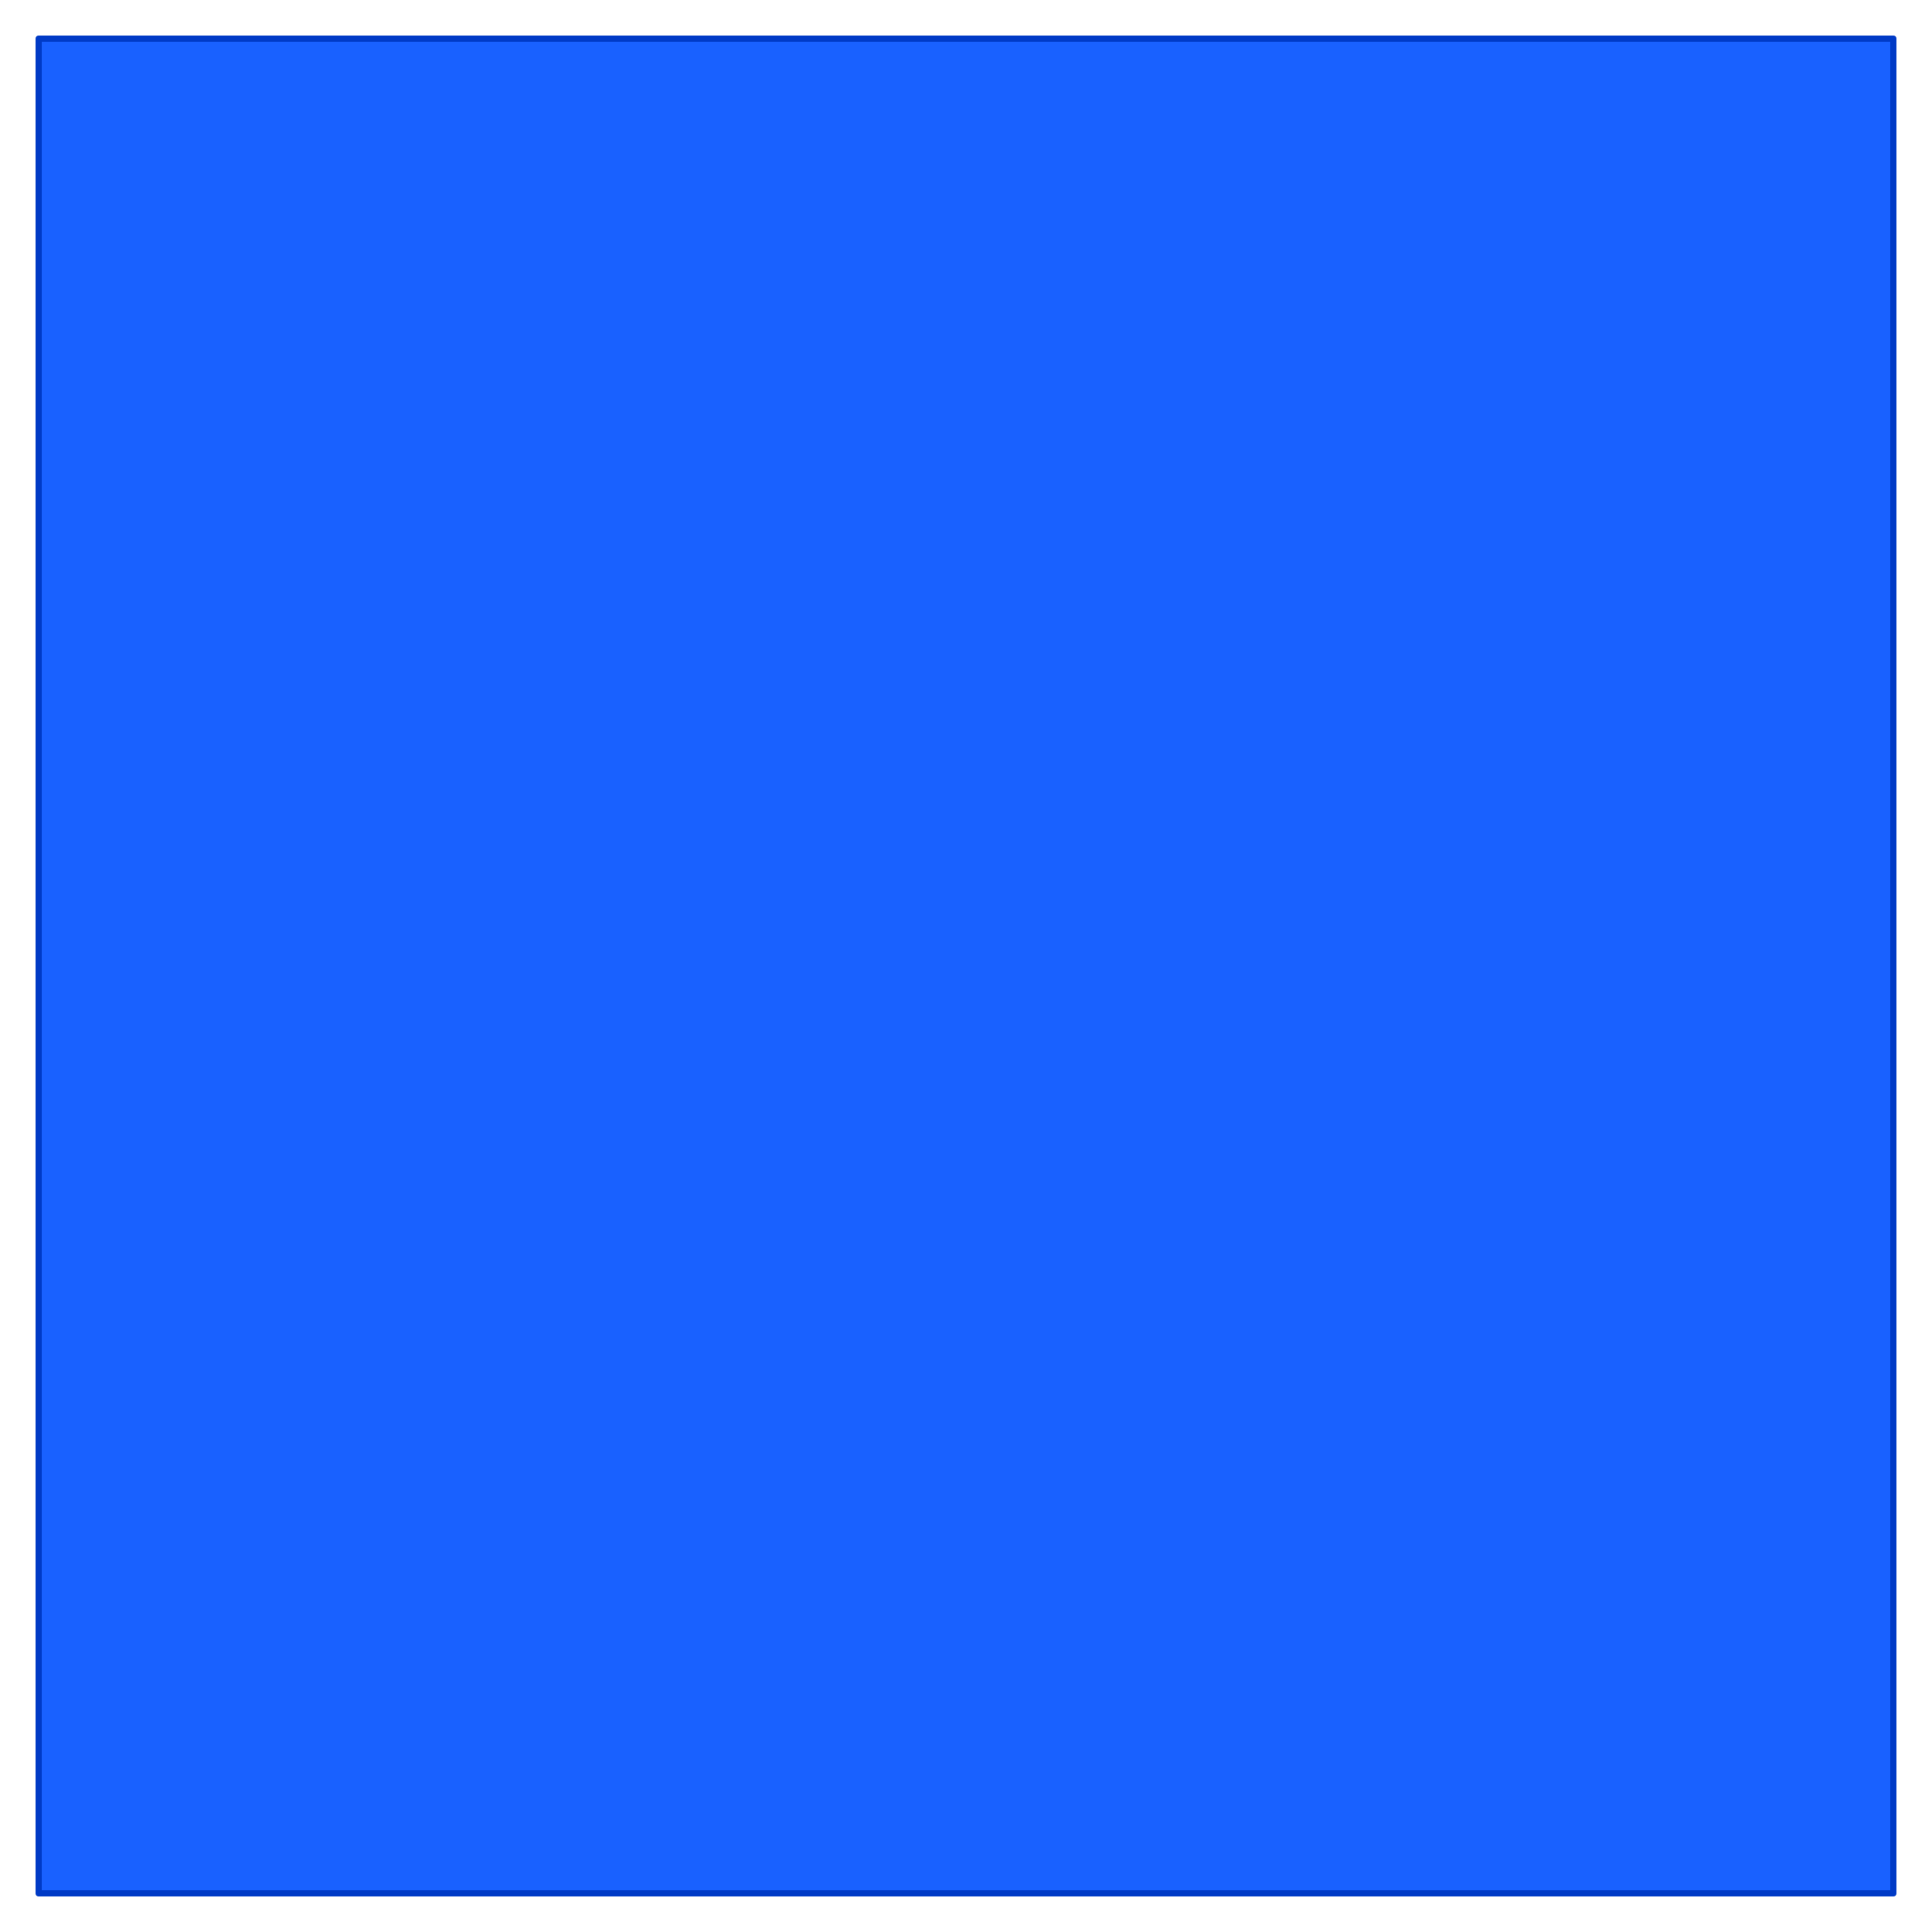
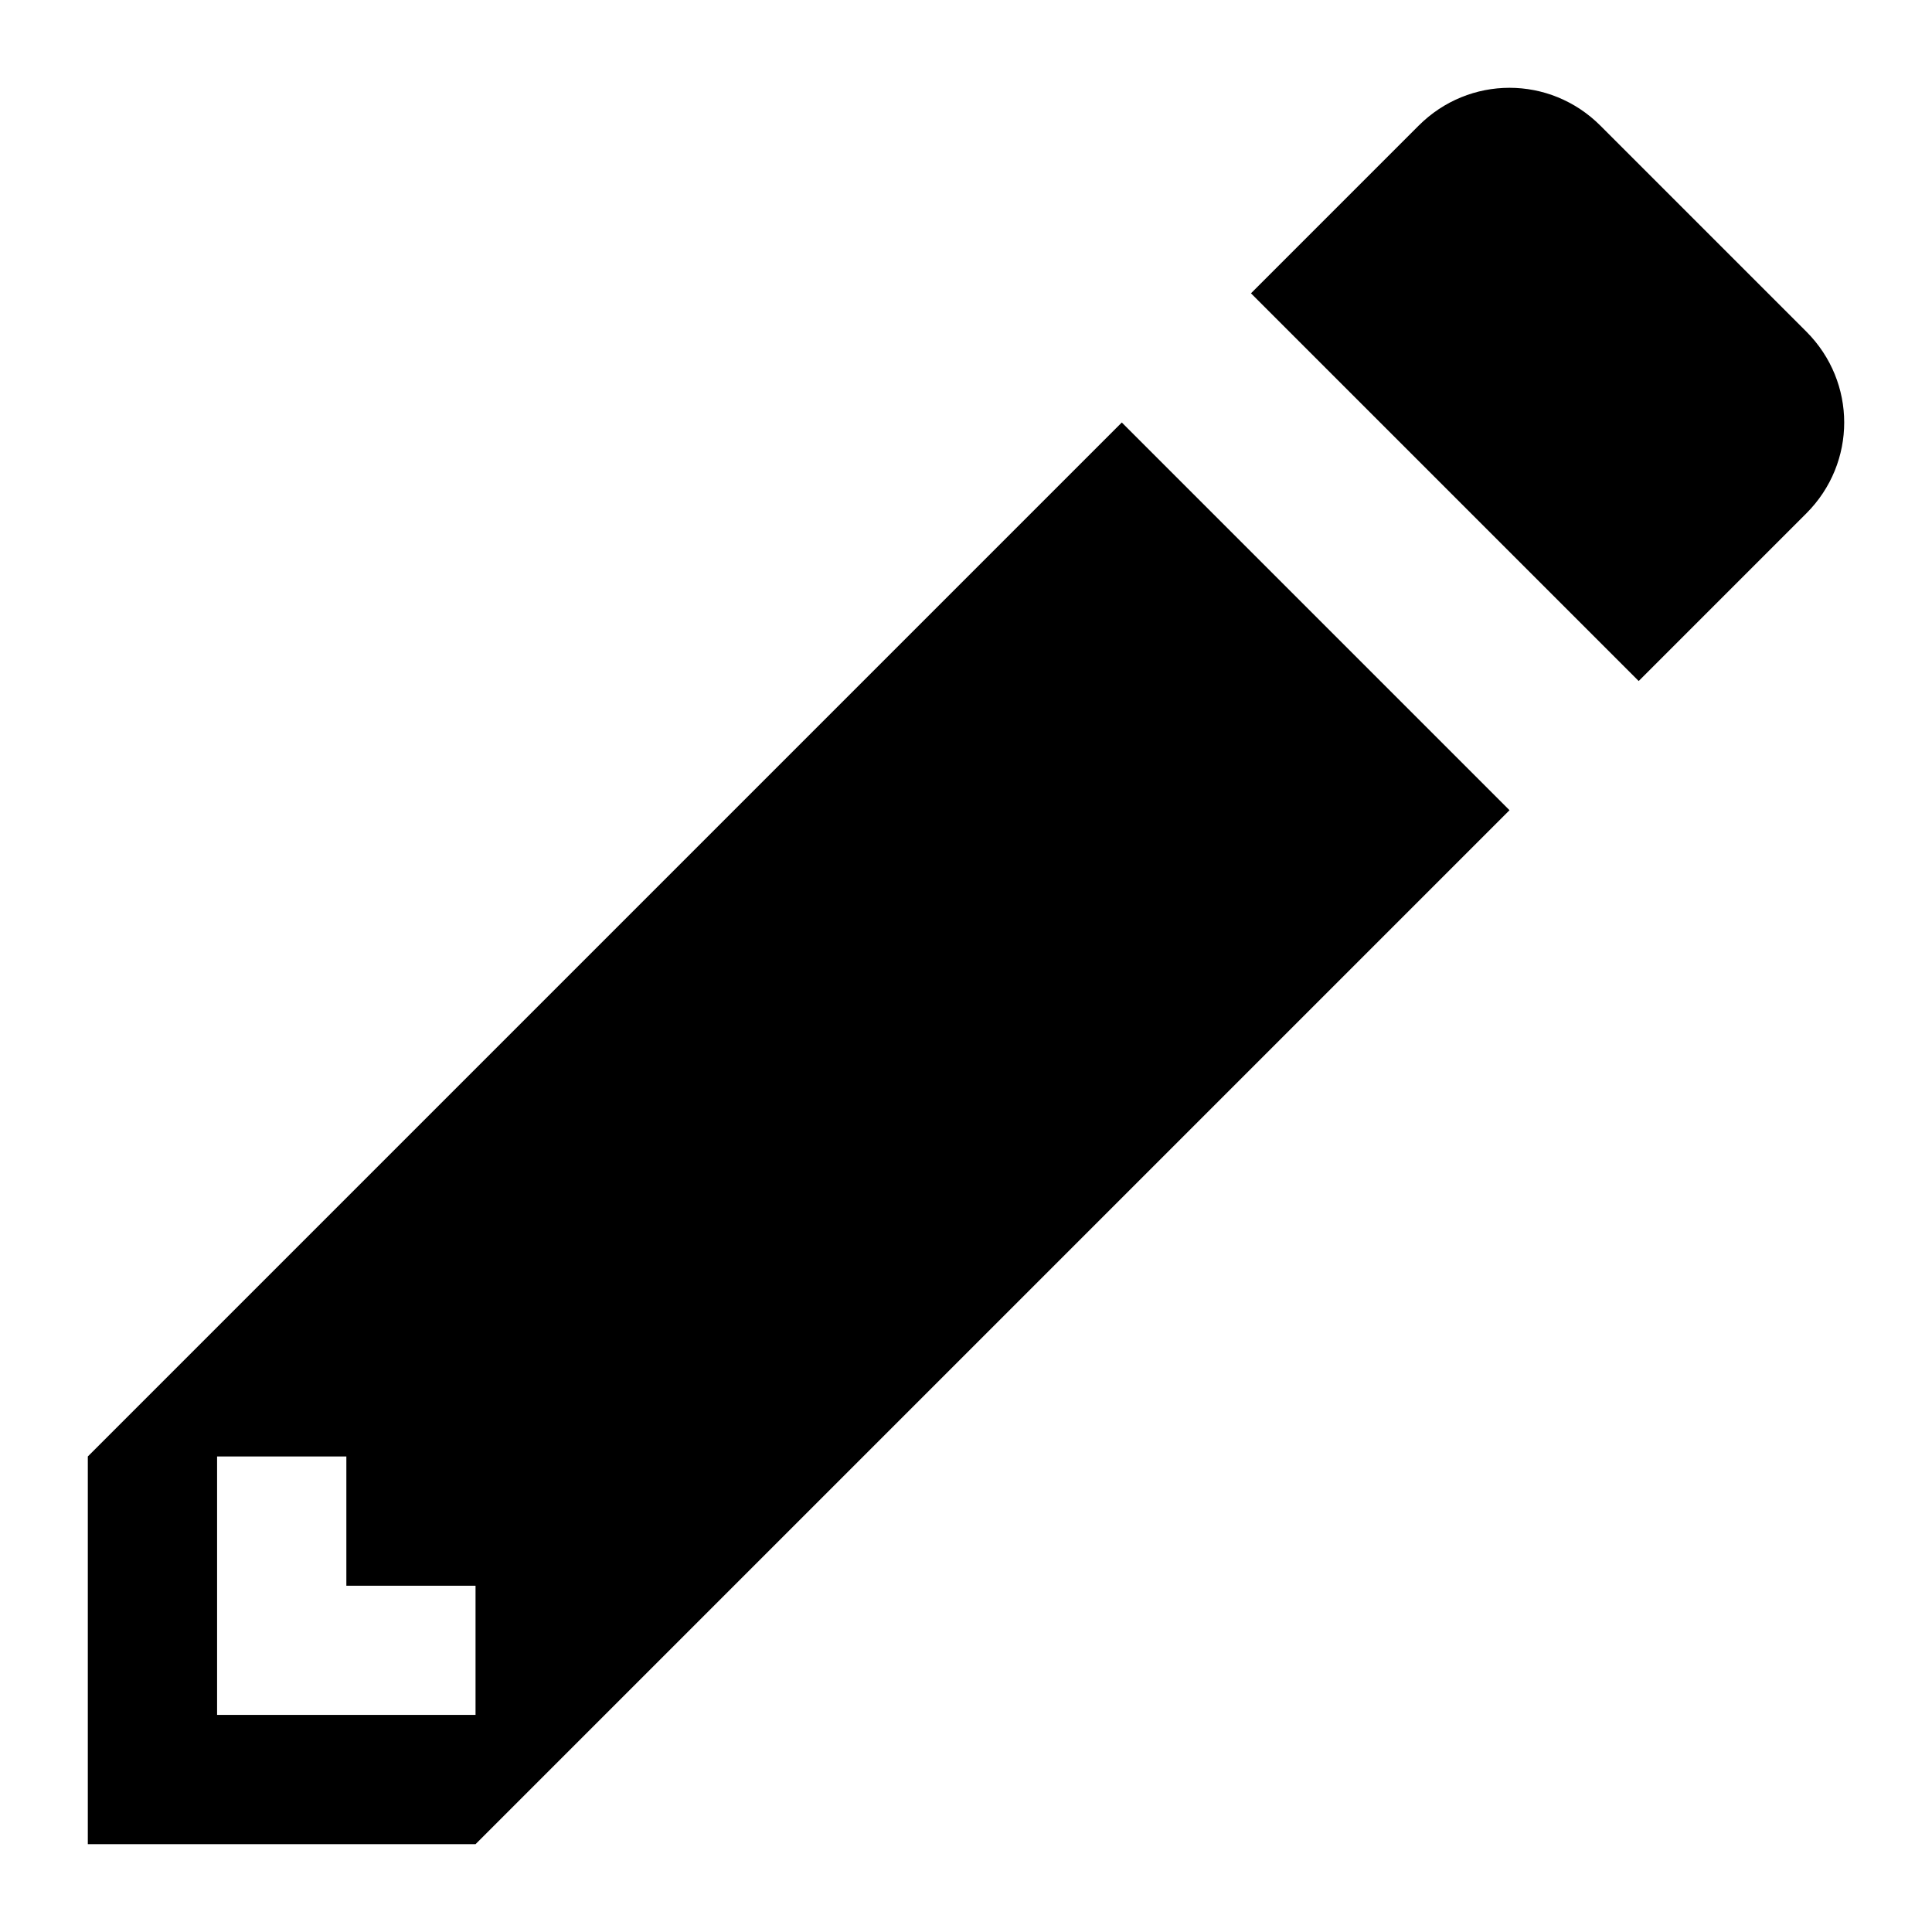
- <svg xmlns="http://www.w3.org/2000/svg" version="1.1" id="svg2" viewBox="0 0 312.5 312.5" height="250pt" width="250pt">
-   <defs id="defs4" />
-   <rect style="fill:#1961ff;fill-opacity:1;stroke:#003ac6;stroke-width:1;stroke-linecap:round;stroke-linejoin:round;stroke-miterlimit:4;stroke-dasharray:none;stroke-opacity:1" id="rect4876" width="300" height="300" x="6.25" y="6.25" />
+ <svg xmlns="http://www.w3.org/2000/svg" width="22" height="22" version="1.1" viewBox="0 0 22 22">
+   <path d="M 1,16.585 V 21 H 5.415 L 17.189,9.226 12.774,4.811 Z m 4.415,2.943 H 2.472 v -2.943 h 1.472 v 1.472 H 5.415 Z M 20.569,5.846 18.66,7.755 14.245,3.34 16.154,1.431 c 0.575,-0.575 1.495,-0.575 2.07,0 l 2.345,2.345 c 0.575,0.575 0.575,1.495 0,2.07 z" fill="#000000" />
</svg>
